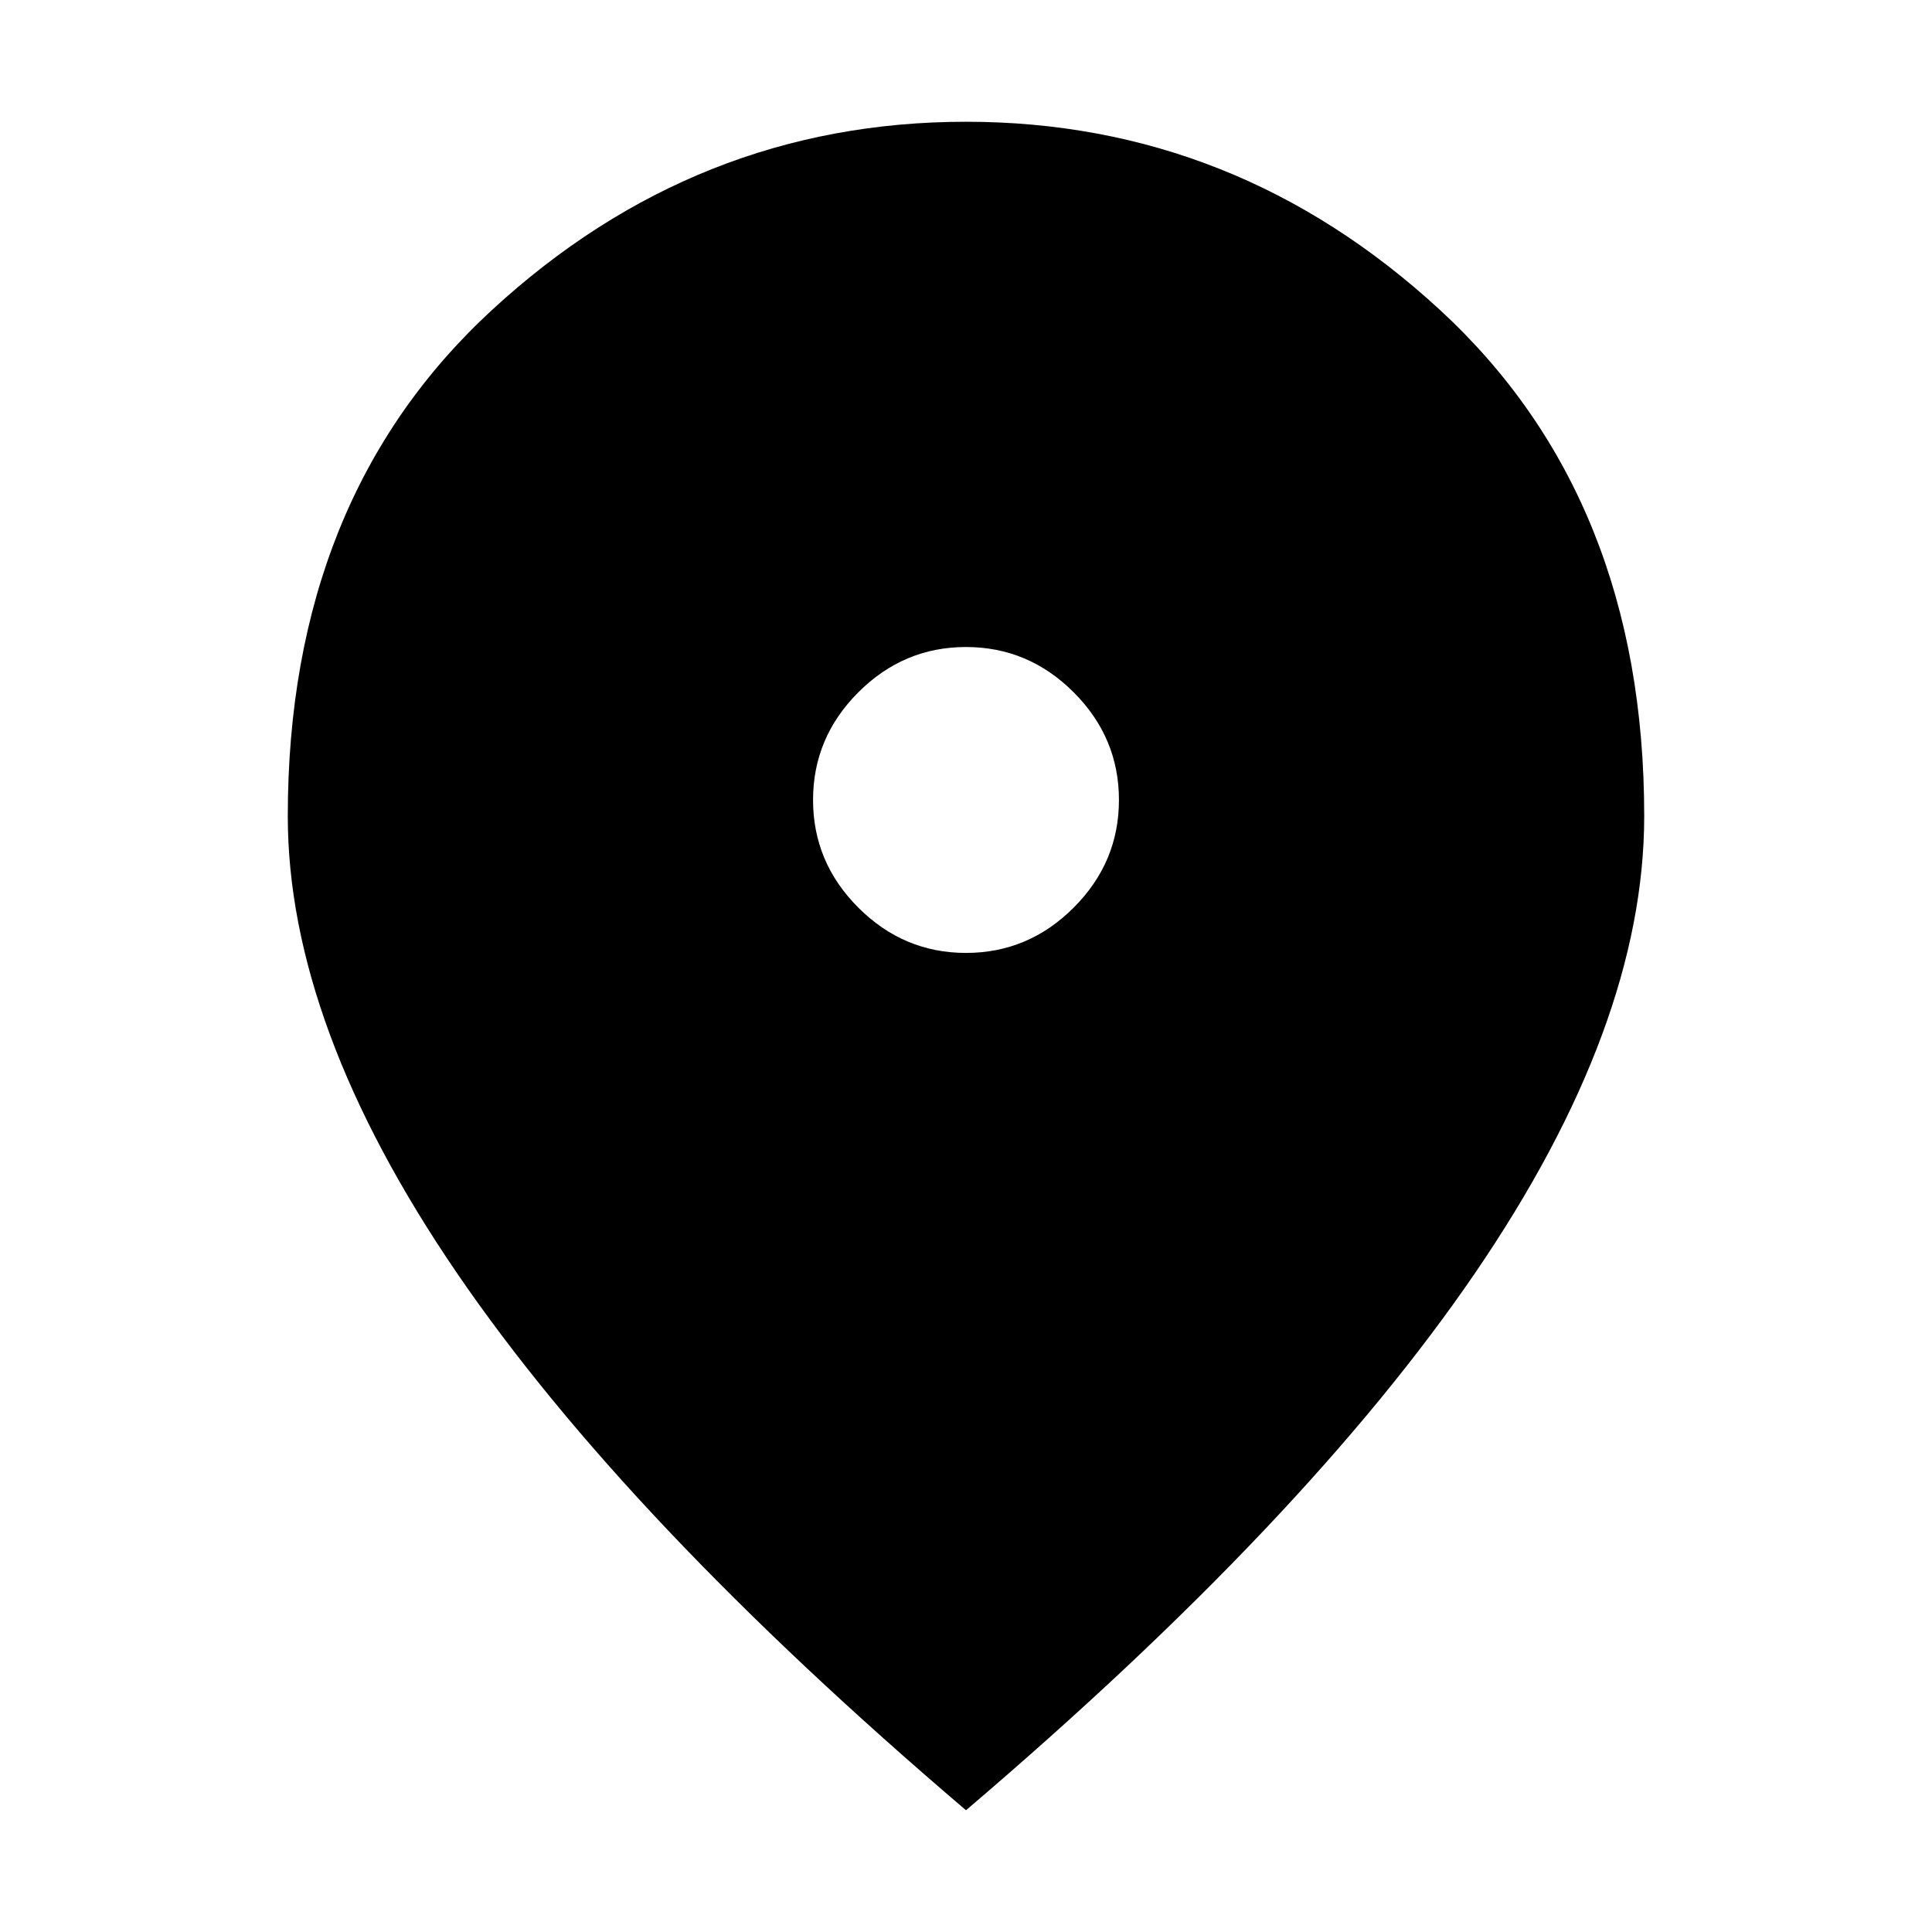
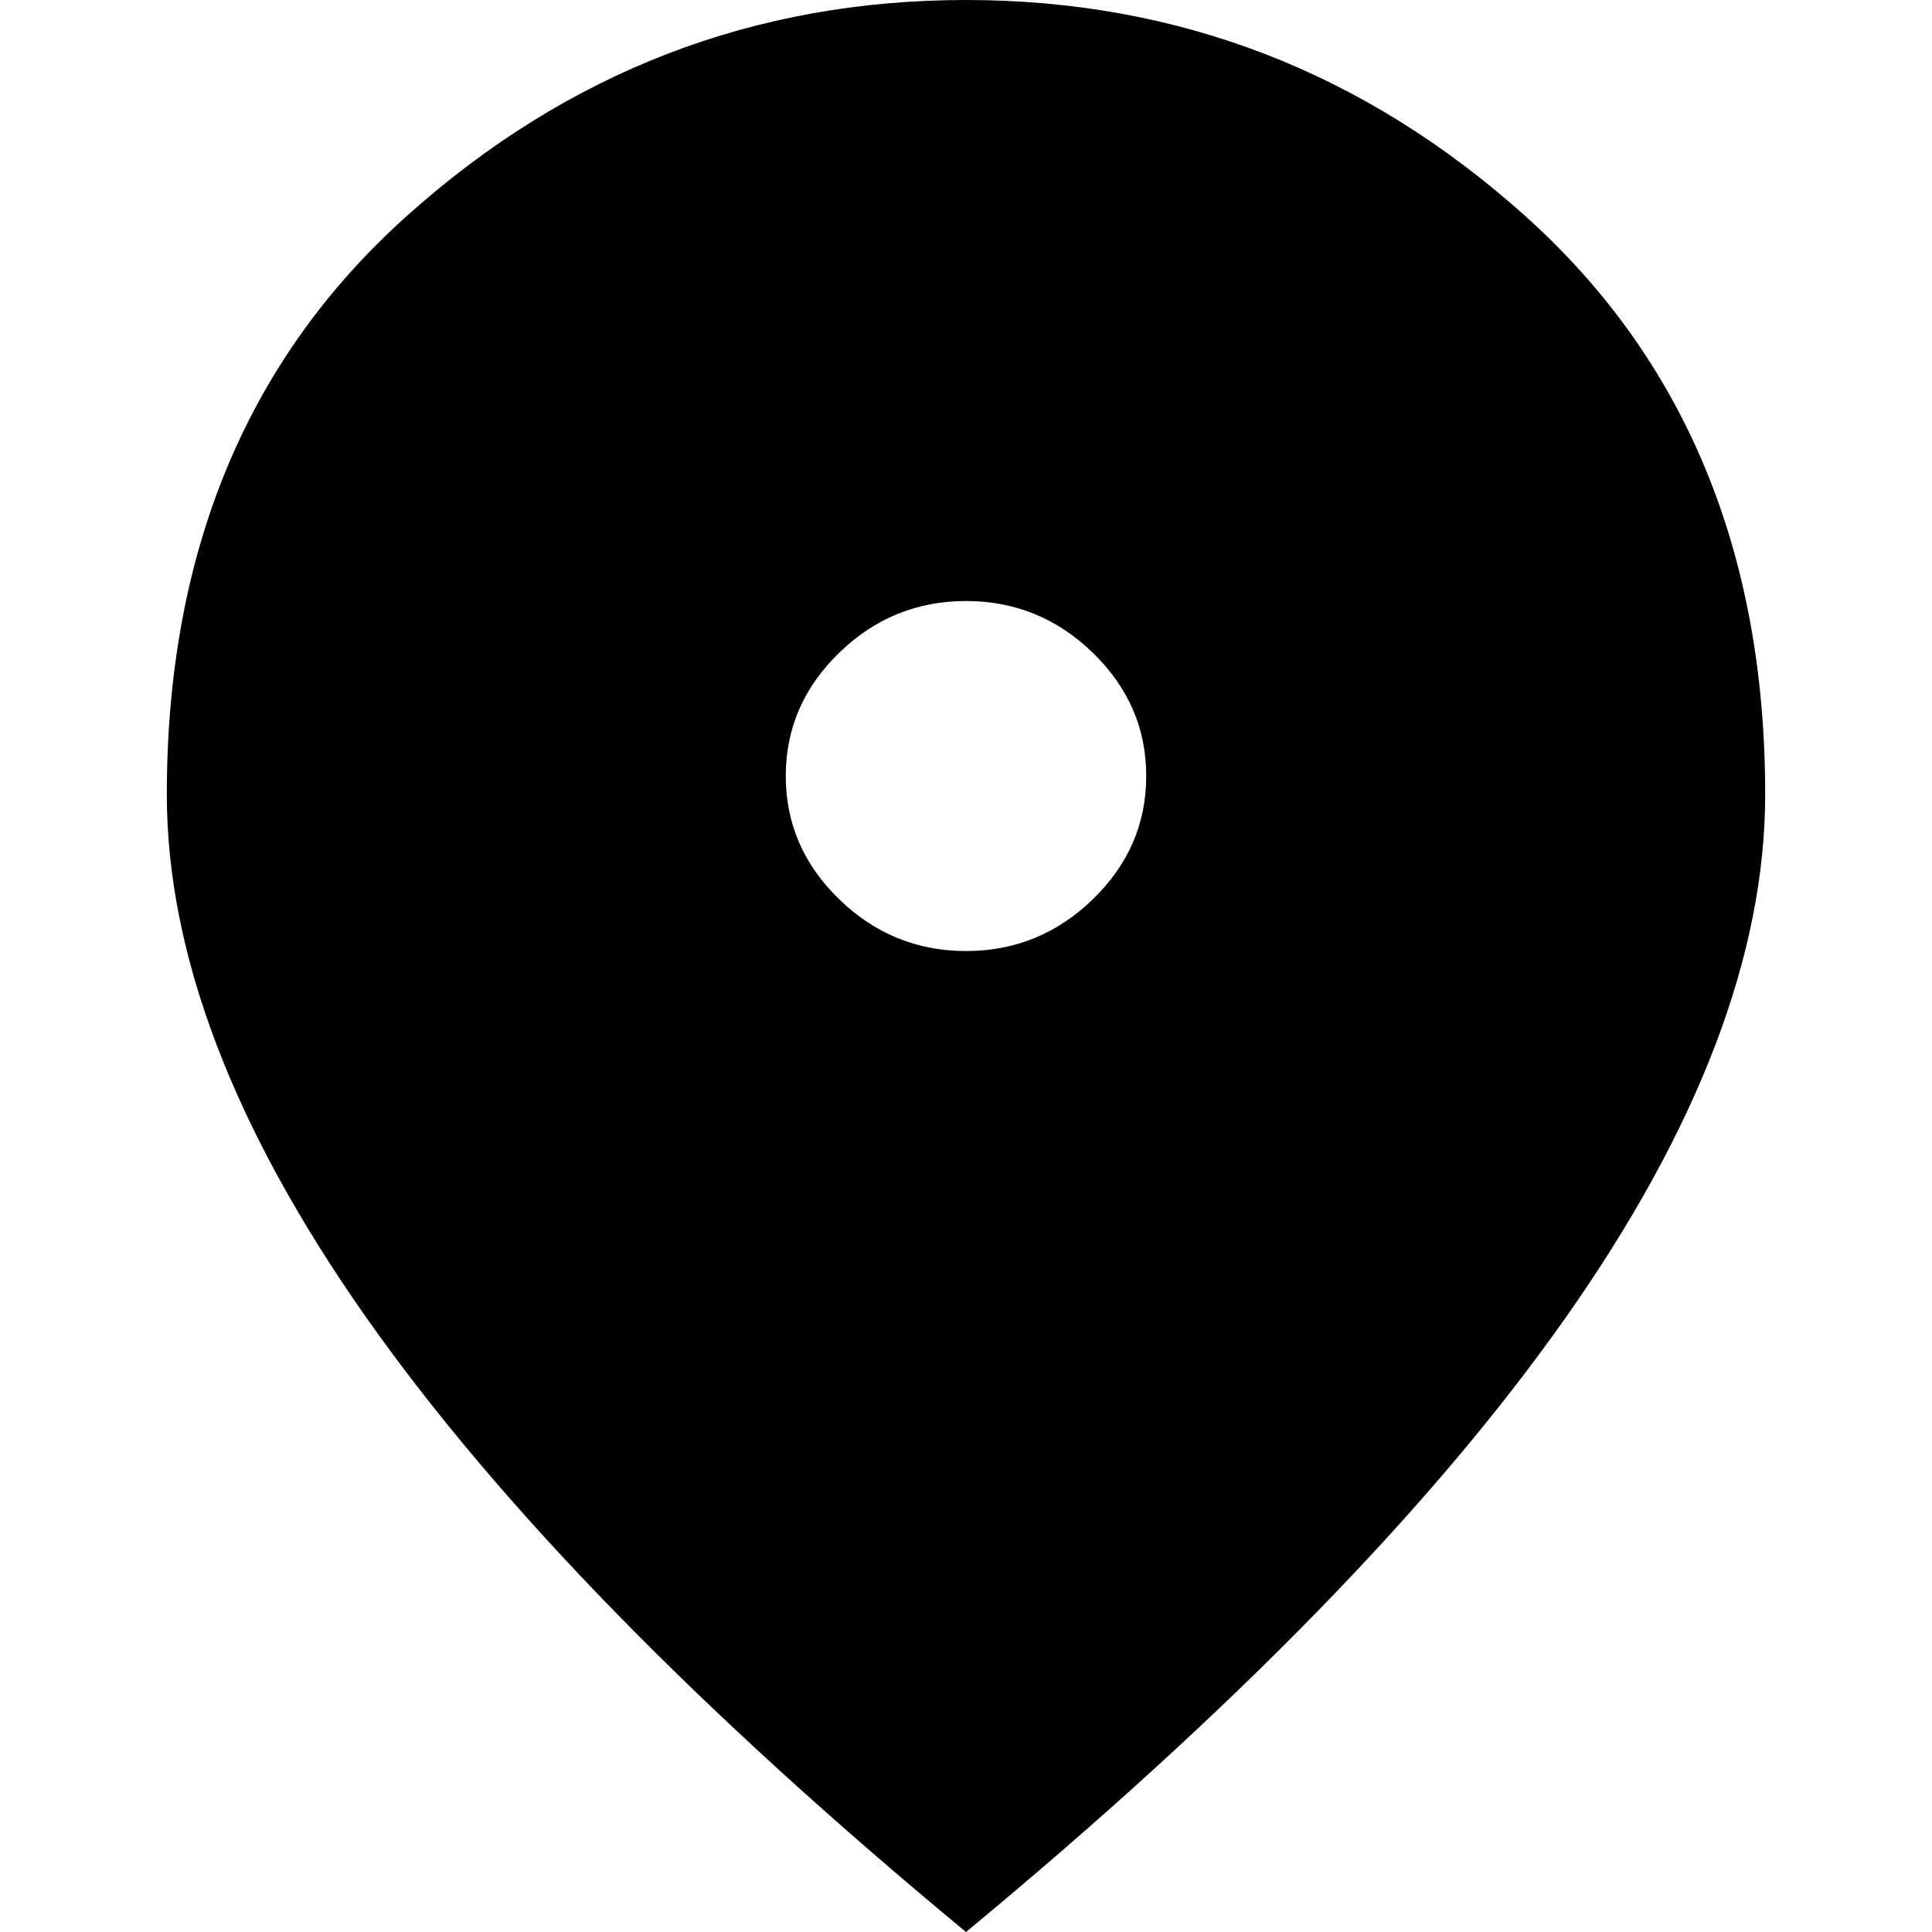
- <svg xmlns="http://www.w3.org/2000/svg" width="100%" height="100%" viewBox="0 0 48 48" version="1.1" xml:space="preserve" style="fill-rule:evenodd;clip-rule:evenodd;stroke-linejoin:round;stroke-miterlimit:2;">
-   <path d="M24,23.675c1.033,0 1.925,-0.375 2.675,-1.125c0.75,-0.75 1.125,-1.642 1.125,-2.675c0,-1.033 -0.375,-1.925 -1.125,-2.675c-0.75,-0.75 -1.642,-1.125 -2.675,-1.125c-1.033,0 -1.925,0.375 -2.675,1.125c-0.75,0.75 -1.125,1.642 -1.125,2.675c0,1.033 0.375,1.925 1.125,2.675c0.75,0.75 1.642,1.125 2.675,1.125Zm0,21.3c-5.633,-4.8 -9.85,-9.25 -12.65,-13.35c-2.8,-4.1 -4.2,-7.883 -4.2,-11.35c0,-5.267 1.692,-9.458 5.075,-12.575c3.383,-3.117 7.308,-4.675 11.775,-4.675c4.467,0 8.392,1.558 11.775,4.675c3.383,3.117 5.075,7.308 5.075,12.575c0,3.467 -1.4,7.25 -4.2,11.35c-2.8,4.1 -7.017,8.55 -12.65,13.35Z" style="fill-rule:nonzero;" />
+ <svg xmlns="http://www.w3.org/2000/svg" width="100%" height="100%" viewBox="0 0 40 40" version="1.1" xml:space="preserve" style="fill-rule:evenodd;clip-rule:evenodd;stroke-linejoin:round;stroke-miterlimit:2;">
+   <g transform="matrix(0.981969,0,0,0.953516,-3.56725,-2.88439)">
+     <path d="M24,23.675C25.033,23.675 25.925,23.3 26.675,22.55C27.425,21.8 27.8,20.908 27.8,19.875C27.8,18.842 27.425,17.95 26.675,17.2C25.925,16.45 25.033,16.075 24,16.075C22.967,16.075 22.075,16.45 21.325,17.2C20.575,17.95 20.2,18.842 20.2,19.875C20.2,20.908 20.575,21.8 21.325,22.55C22.075,23.3 22.967,23.675 24,23.675ZM24,44.975C18.367,40.175 14.15,35.725 11.35,31.625C8.55,27.525 7.15,23.742 7.15,20.275C7.15,15.008 8.842,10.817 12.225,7.7C15.608,4.583 19.533,3.025 24,3.025C28.467,3.025 32.392,4.583 35.775,7.7C39.158,10.817 40.85,15.008 40.85,20.275C40.85,23.742 39.45,27.525 36.65,31.625C33.85,35.725 29.633,40.175 24,44.975Z" style="fill-rule:nonzero;" />
+   </g>
</svg>
